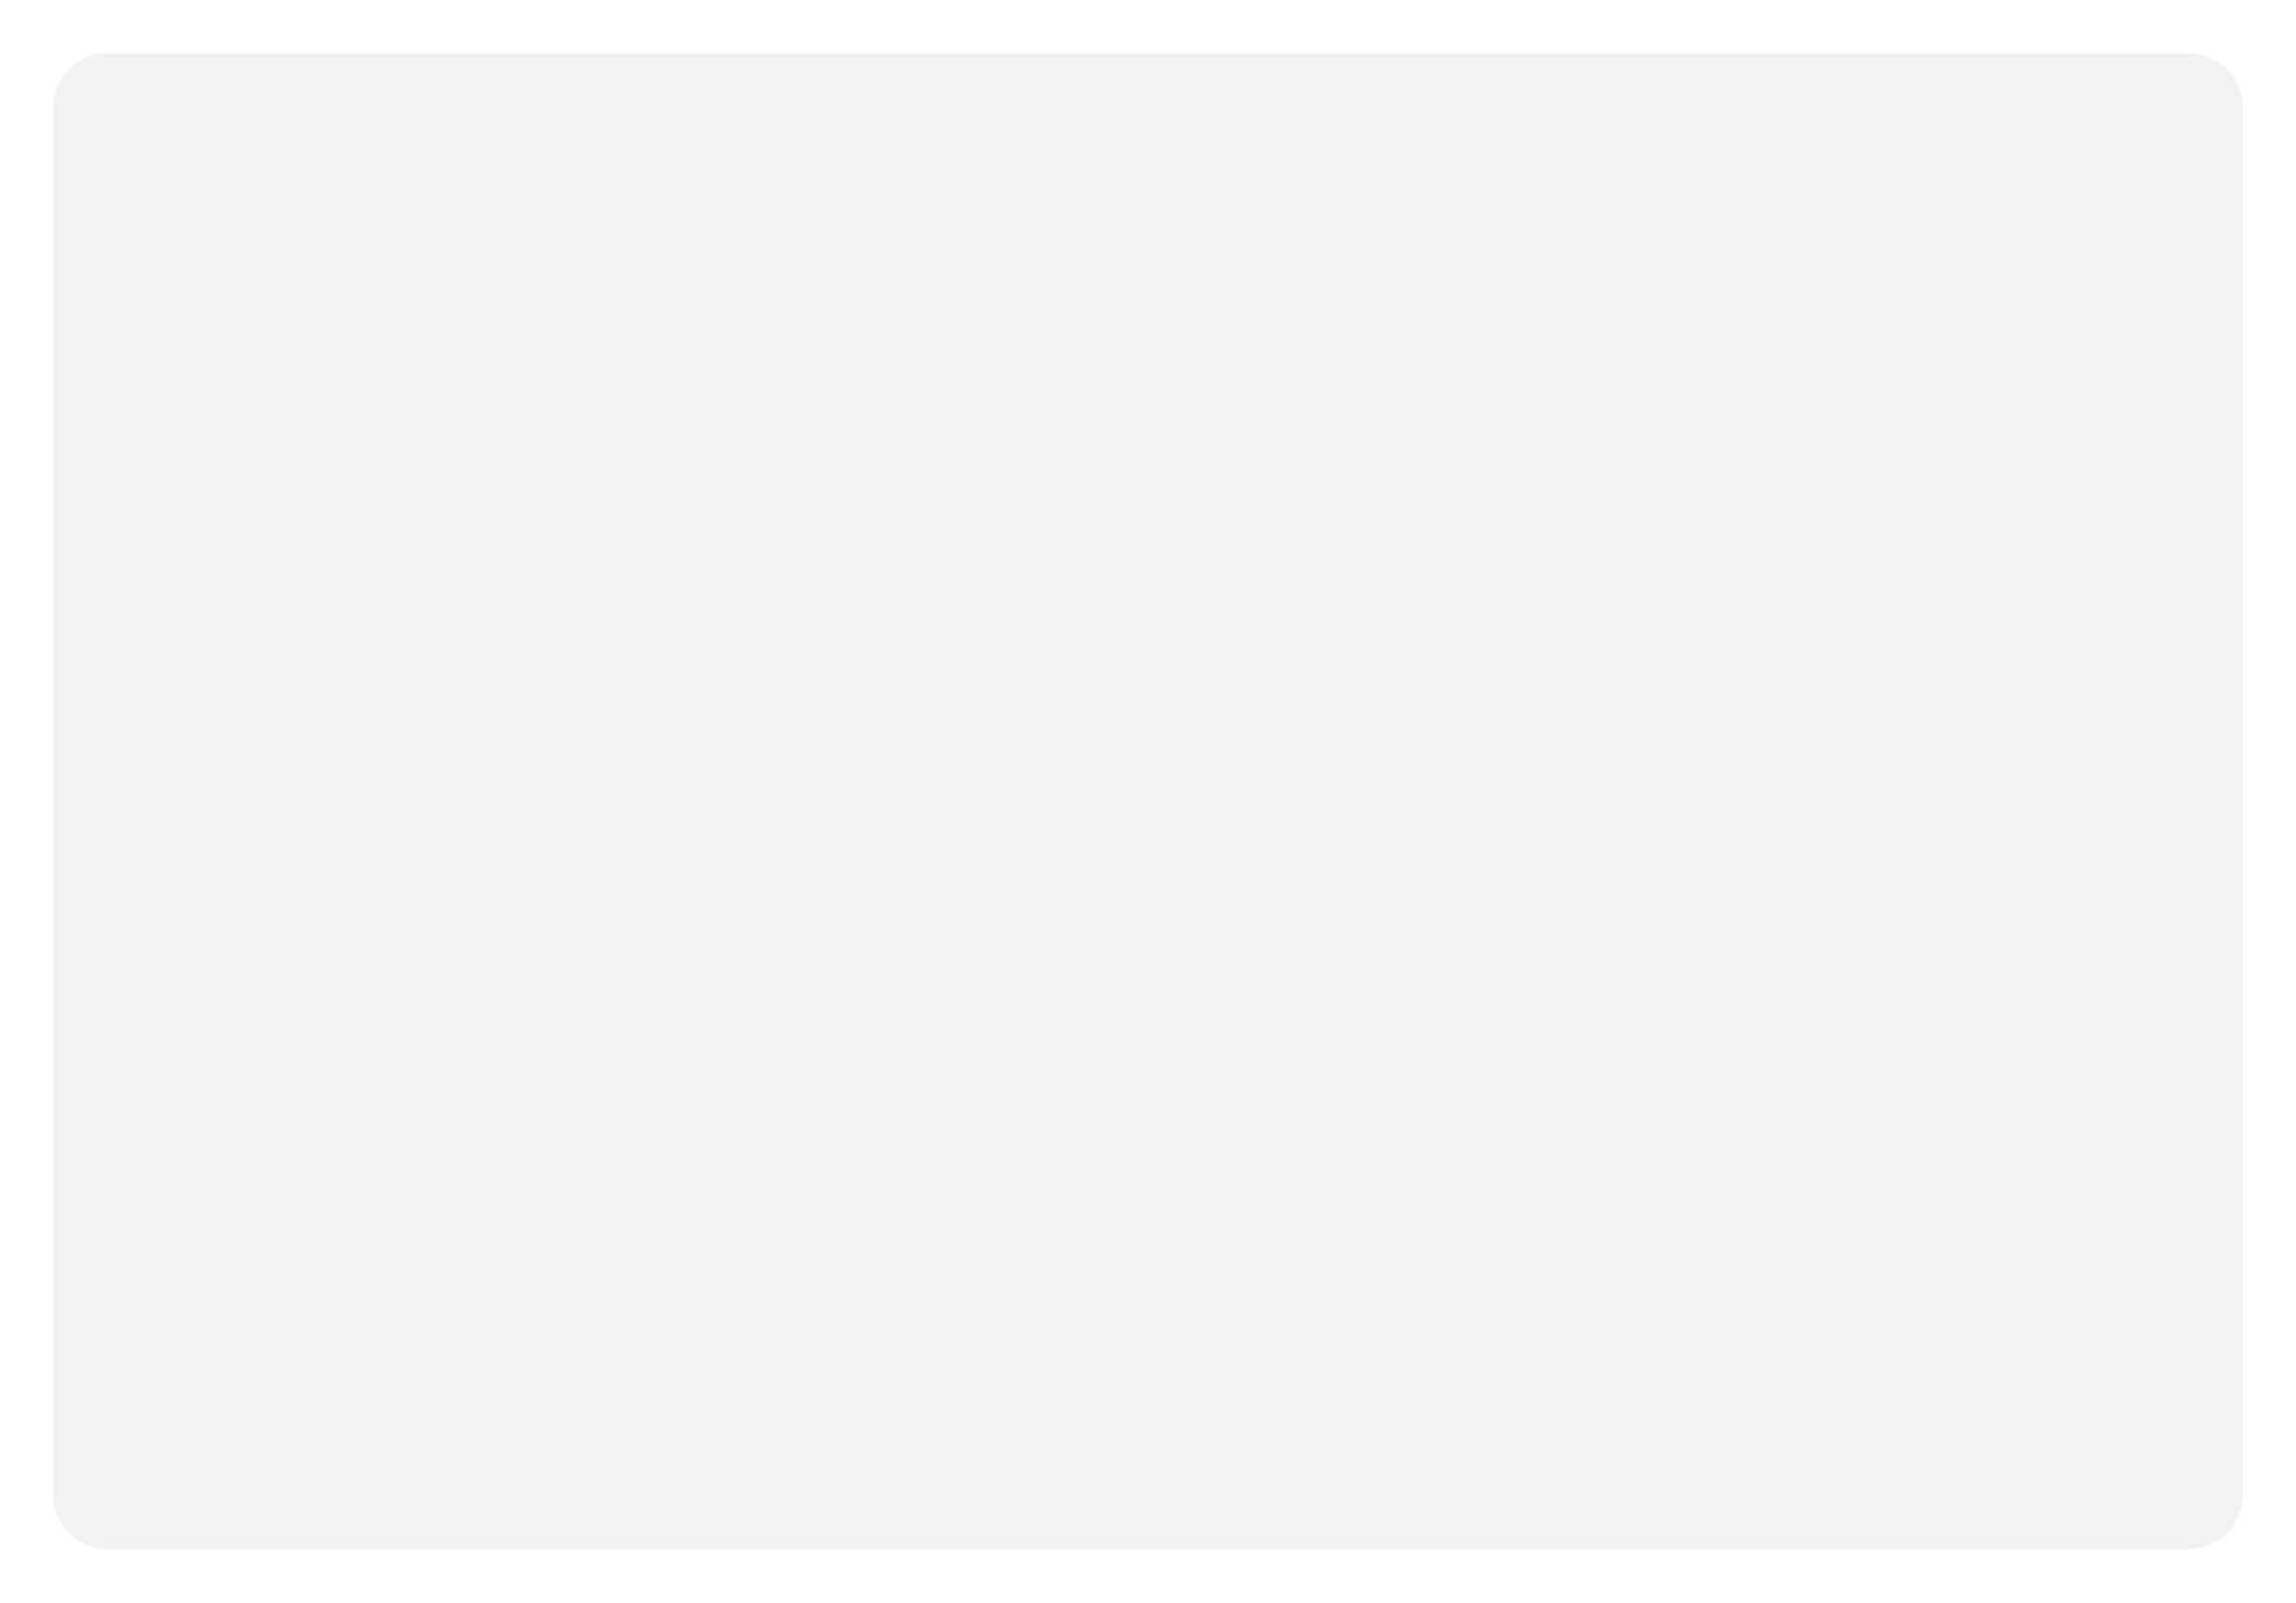
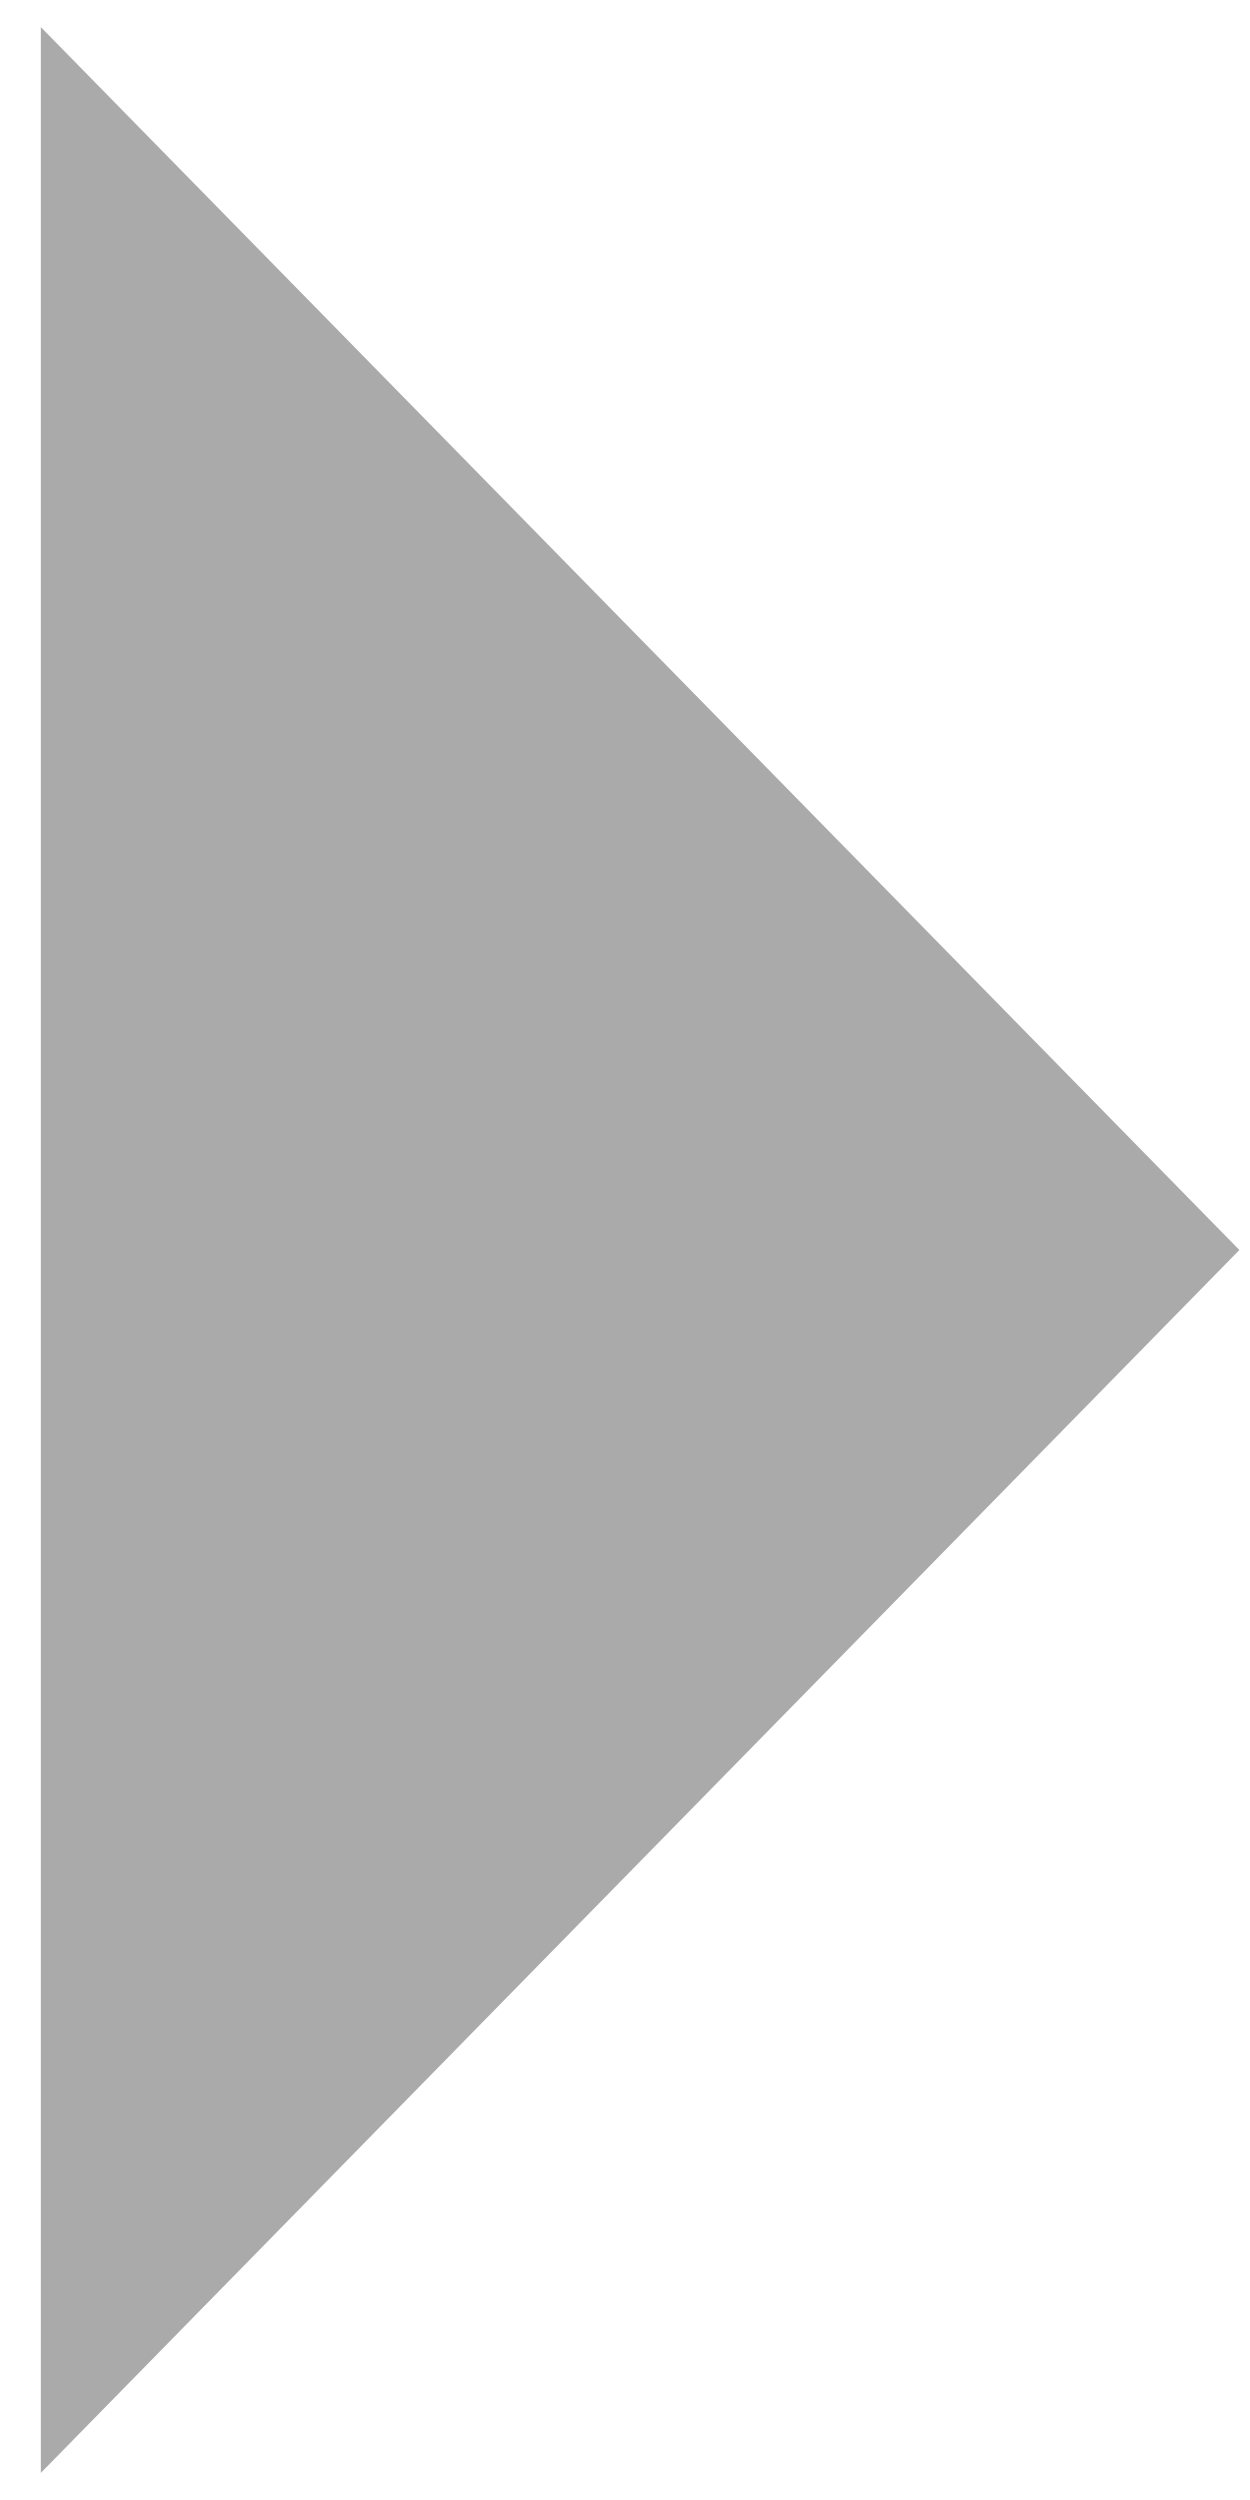
- <svg xmlns="http://www.w3.org/2000/svg" version="1.1" width="43px" height="30px">
-   <g transform="matrix(1 0 0 1 -1576 -320 )">
-     <path d="M 1577 322  A 1 1 0 0 1 1578 321 L 1617 321  A 1 1 0 0 1 1618 322 L 1618 348  A 1 1 0 0 1 1617 349 L 1578 349  A 1 1 0 0 1 1577 348 L 1577 322  Z " fill-rule="nonzero" fill="#f2f2f2" stroke="none" />
+ <svg xmlns="http://www.w3.org/2000/svg" version="1.1" width="6px" height="12px">
+   <g transform="matrix(1 0 0 1 -1862 -243 )">
+     <path d="M 5.949 6  L 0.196 0.13  L 0.196 11.87  L 5.949 6  Z " fill-rule="nonzero" fill="#aaaaaa" stroke="none" transform="matrix(1 0 0 1 1862 243 )" />
  </g>
</svg>
